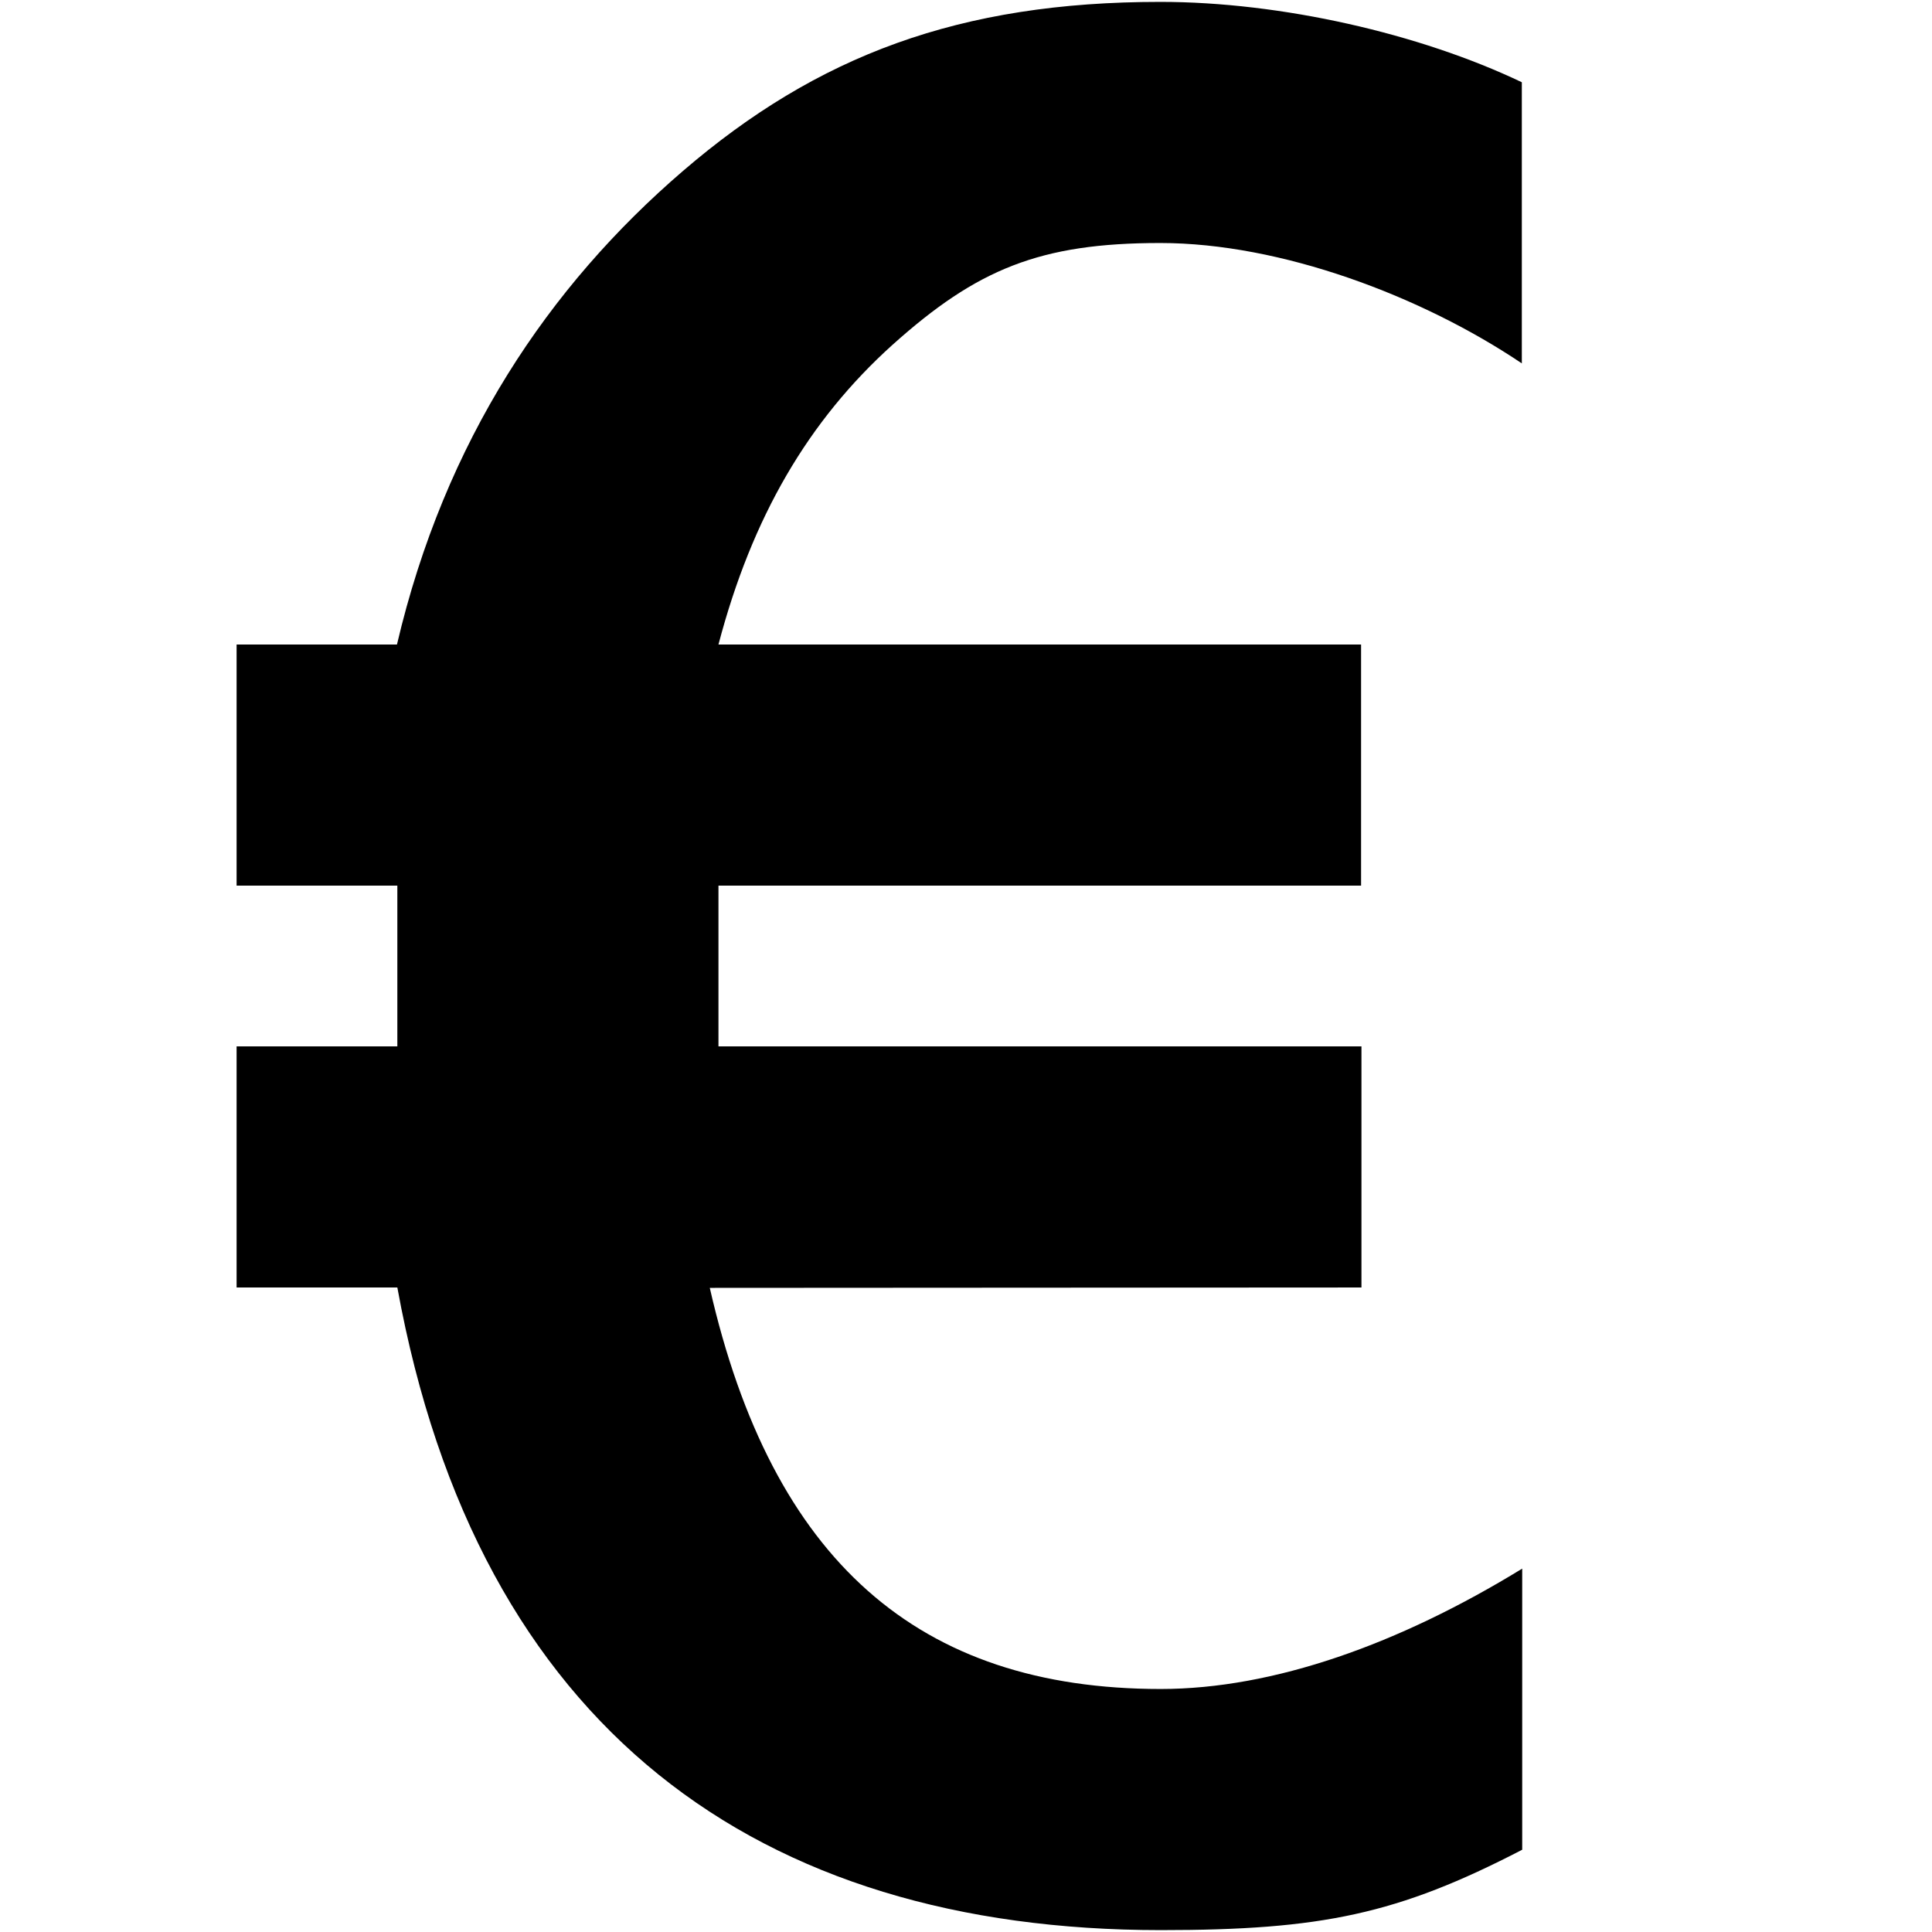
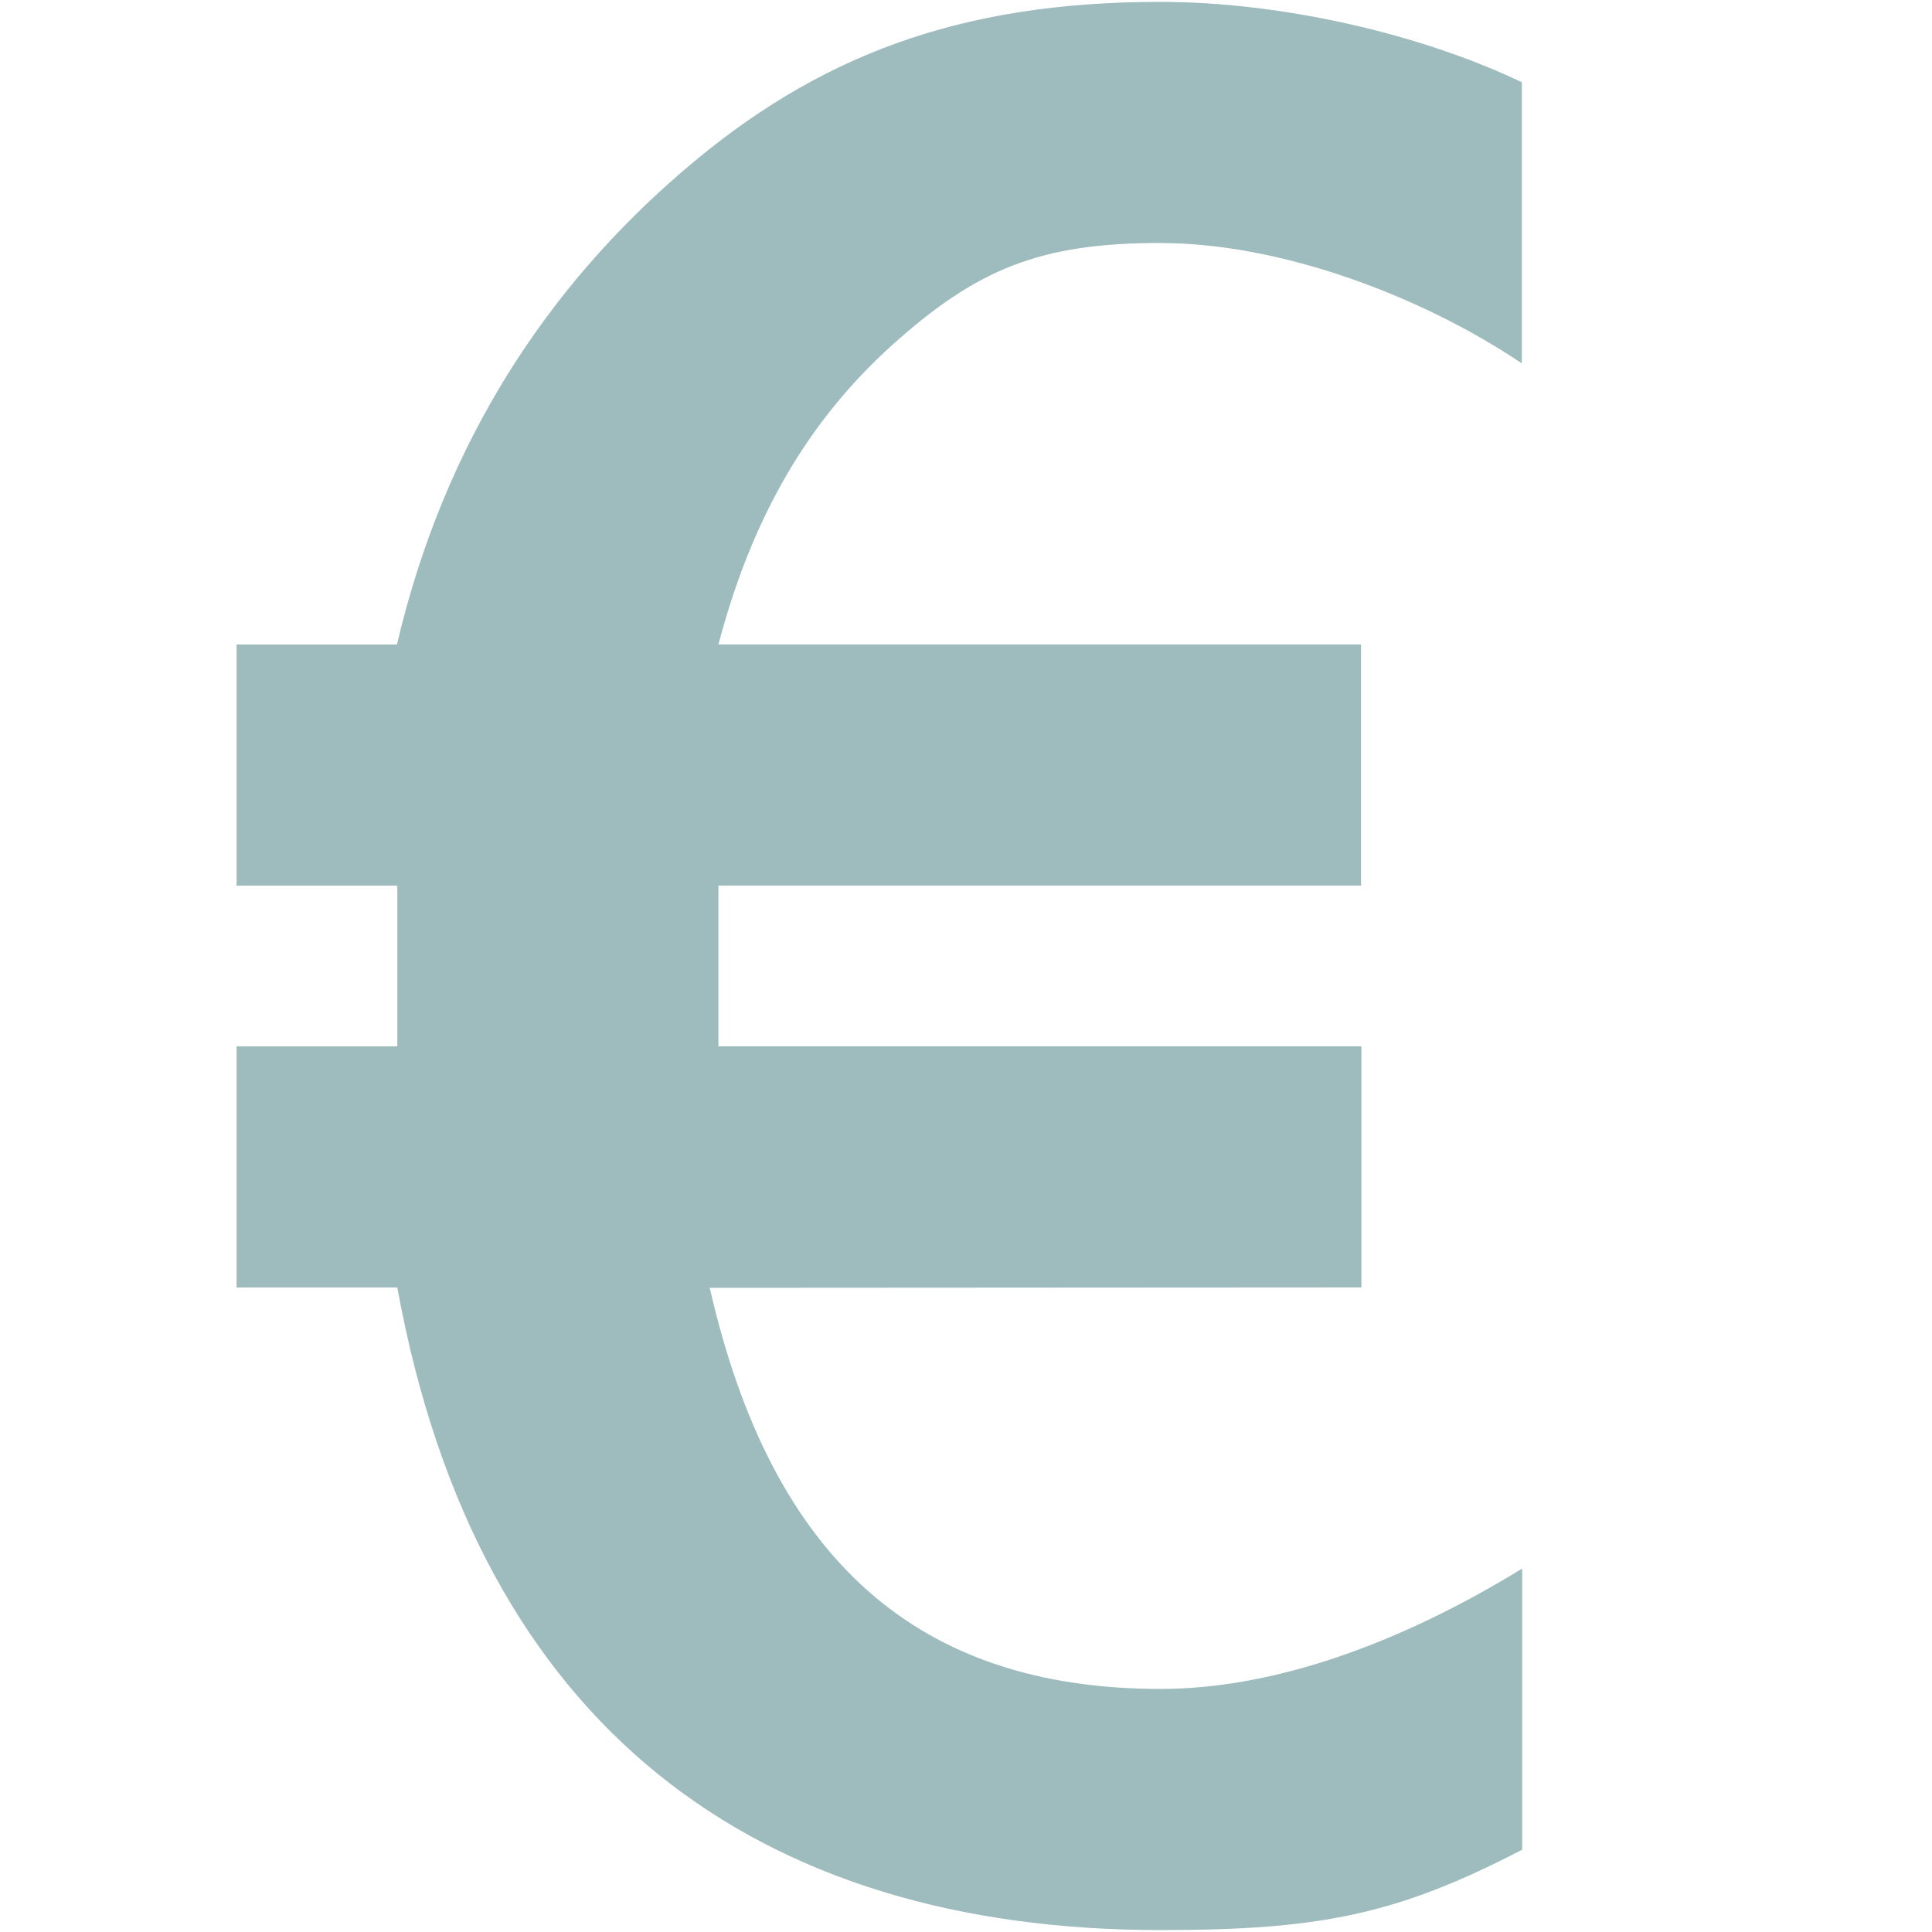
- <svg xmlns="http://www.w3.org/2000/svg" fill="#000000" height="800px" width="800px" version="1.1" id="Layer_1" viewBox="0 0 512 512" enable-background="new 0 0 512 512" xml:space="preserve">
-   <path d="M307.5,64.4c31.9,0,69.2,14,95.8,31.9V21.8C376.3,8.9,339.5,0.5,307.5,0.5c-53.2,0-90.9,14.2-126.5,44.8  c-35.6,30.6-63.1,71.4-75.8,125.5H62.7v63.9h42.6v42.6H62.7v63.9h42.6c21.3,117.1,95.8,170.3,202.3,170.3c42.6,0,62.8-4.2,95.8-21.3  v-74.5c-32.6,20-65.9,31.9-95.8,31.9c-64.2,0-103-34-119.5-106.3l172.7-0.1v-63.9H190.4v-42.6h170.3v-63.9H190.4  c8.9-33.8,23.8-59.3,46.1-79.4C258.9,71.3,275.6,64.4,307.5,64.4z" />
+ <svg xmlns="http://www.w3.org/2000/svg" id="Layer_1" version="1.1" viewBox="0 0 800 800">
+   <defs>
+     <style>
+       .st0 {
+         fill: #9ebbbd;
+       }
+     </style>
+   </defs>
+   <path class="st0" d="M480.47,100.63c49.84,0,108.13,21.88,149.69,49.84V34.06C587.97,13.91,530.47.78,480.47.78c-83.12,0-142.03,22.19-197.66,70-55.63,47.81-98.59,111.56-118.44,196.09h-66.41v99.84h66.56v66.56h-66.56v99.84h66.56c33.28,182.97,149.69,266.09,316.09,266.09,66.56,0,98.12-6.56,149.69-33.28v-116.41c-50.94,31.25-102.97,49.84-149.69,49.84-100.31,0-160.94-53.12-186.72-166.09l269.84-.16v-99.84h-266.25v-66.56h266.09v-99.84h-266.09c13.91-52.81,37.19-92.66,72.03-124.06,35-31.41,61.09-42.19,110.94-42.19Z" />
</svg>
